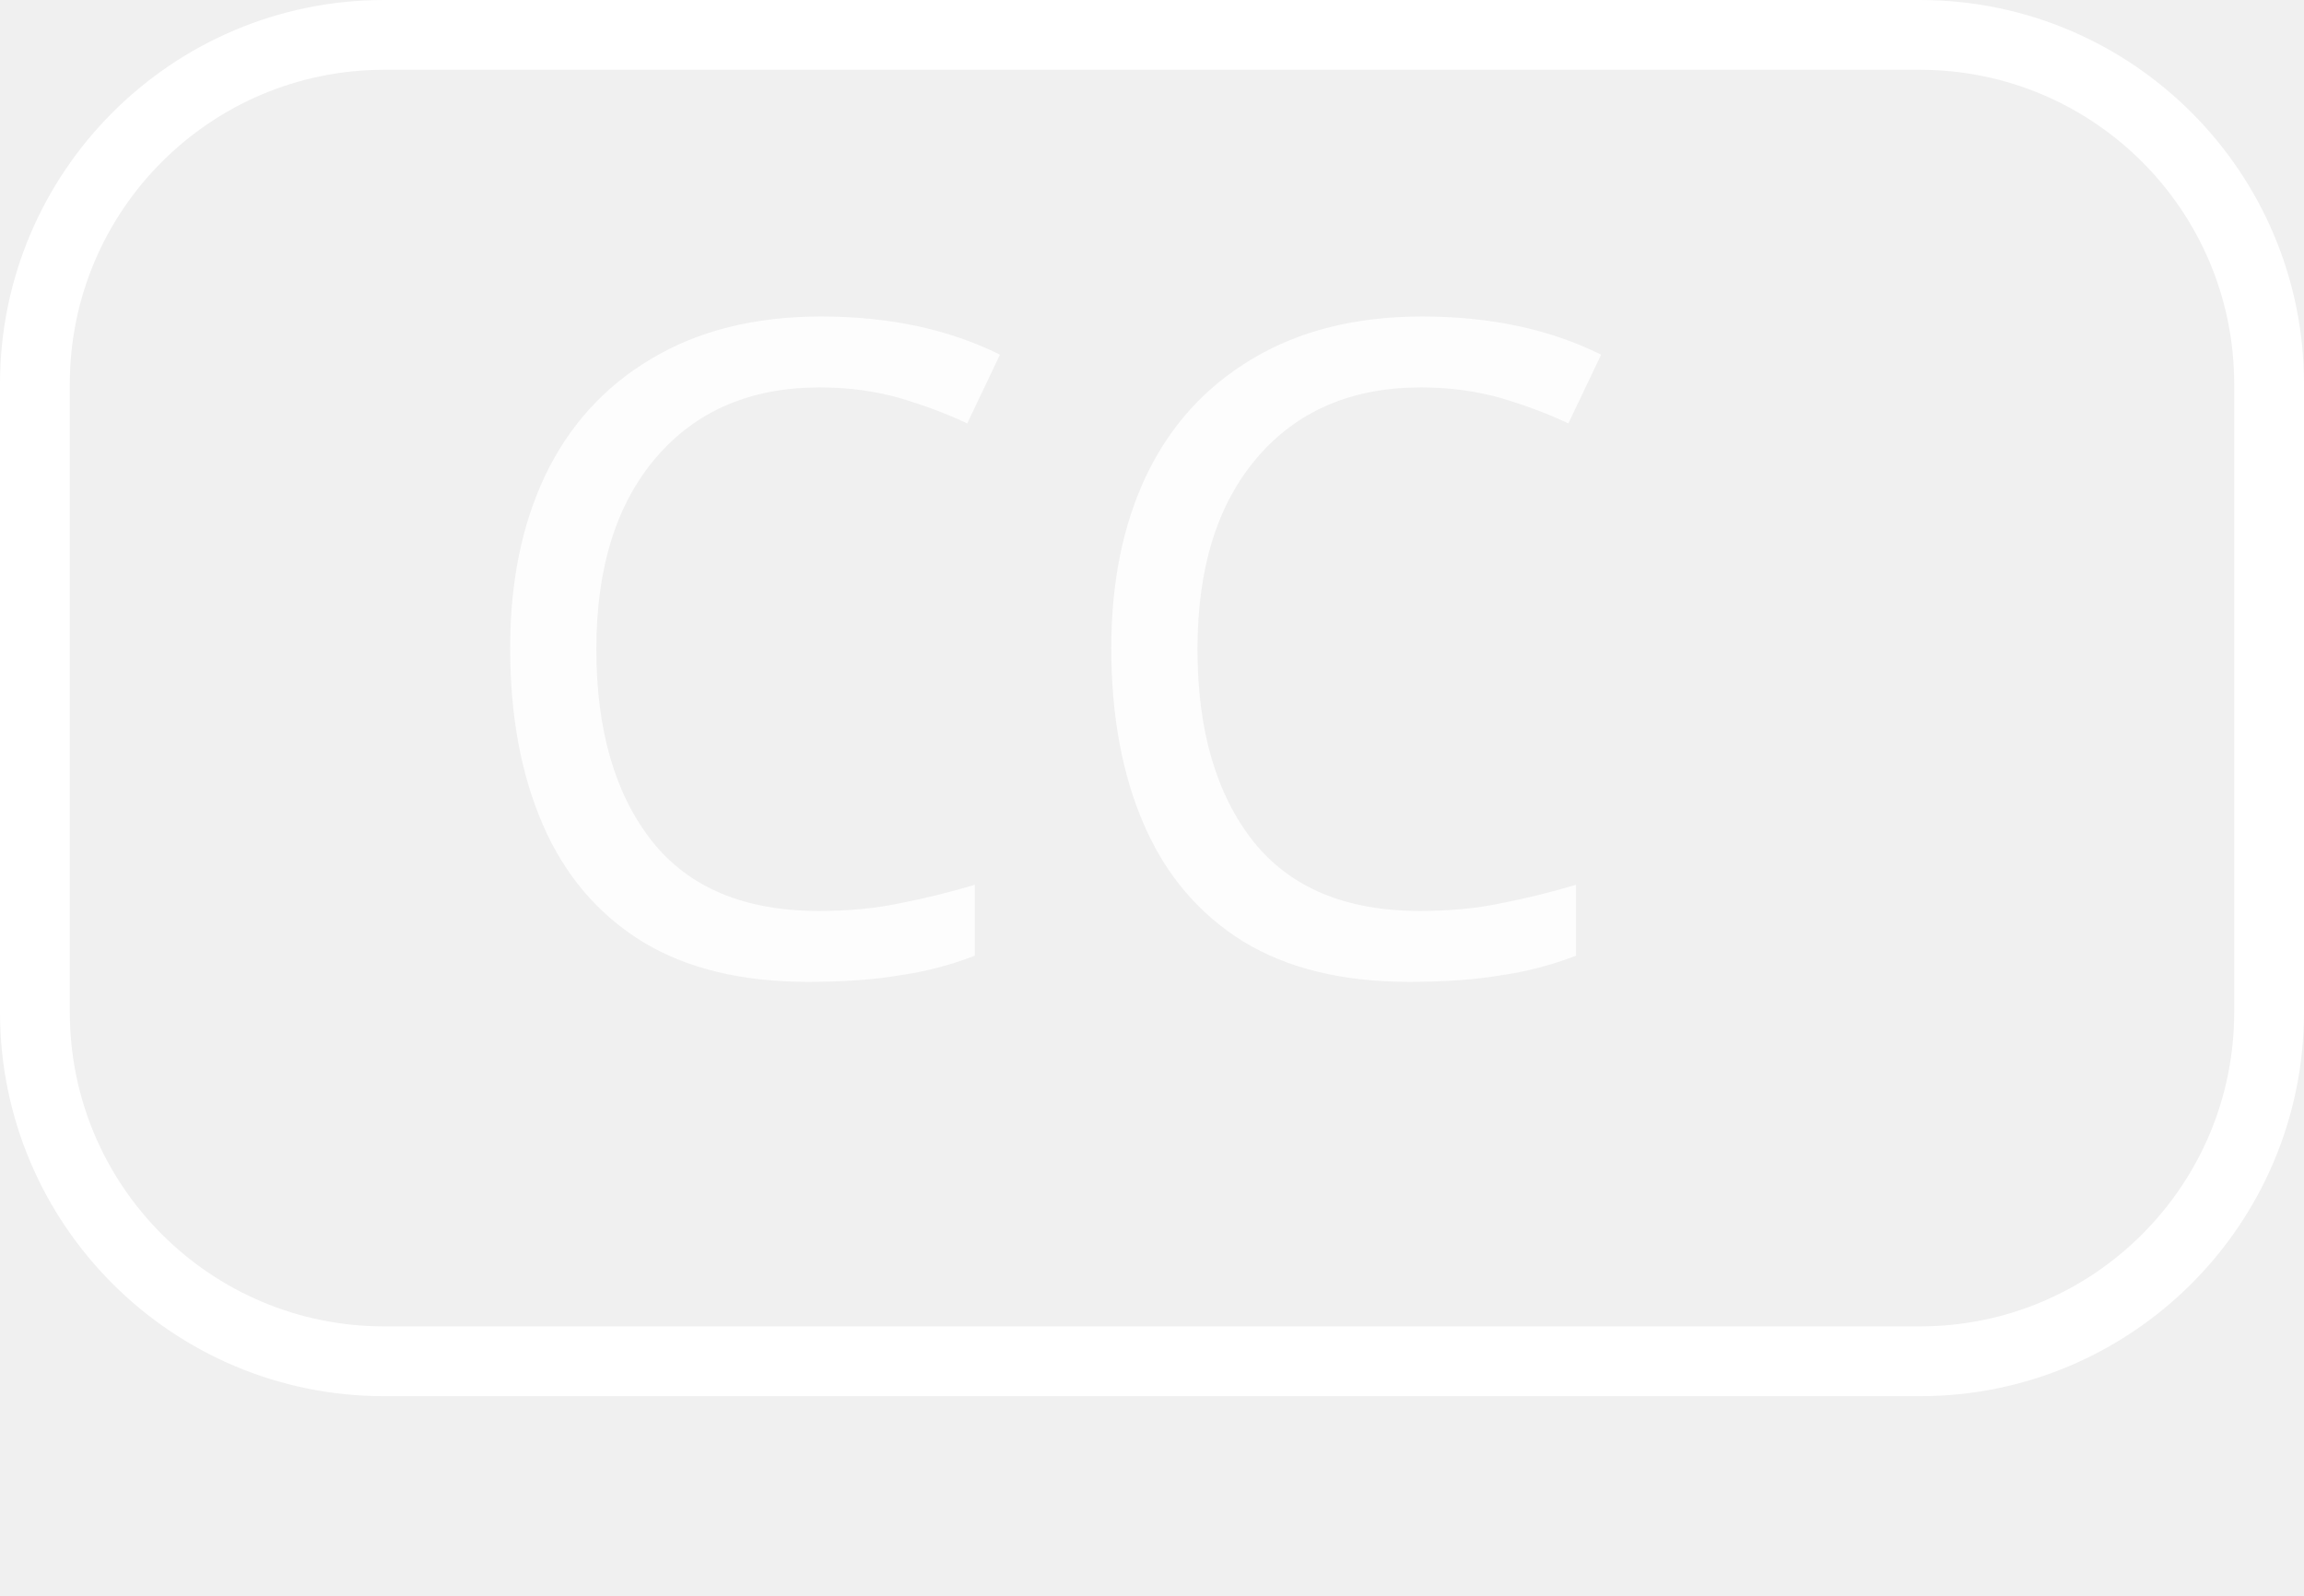
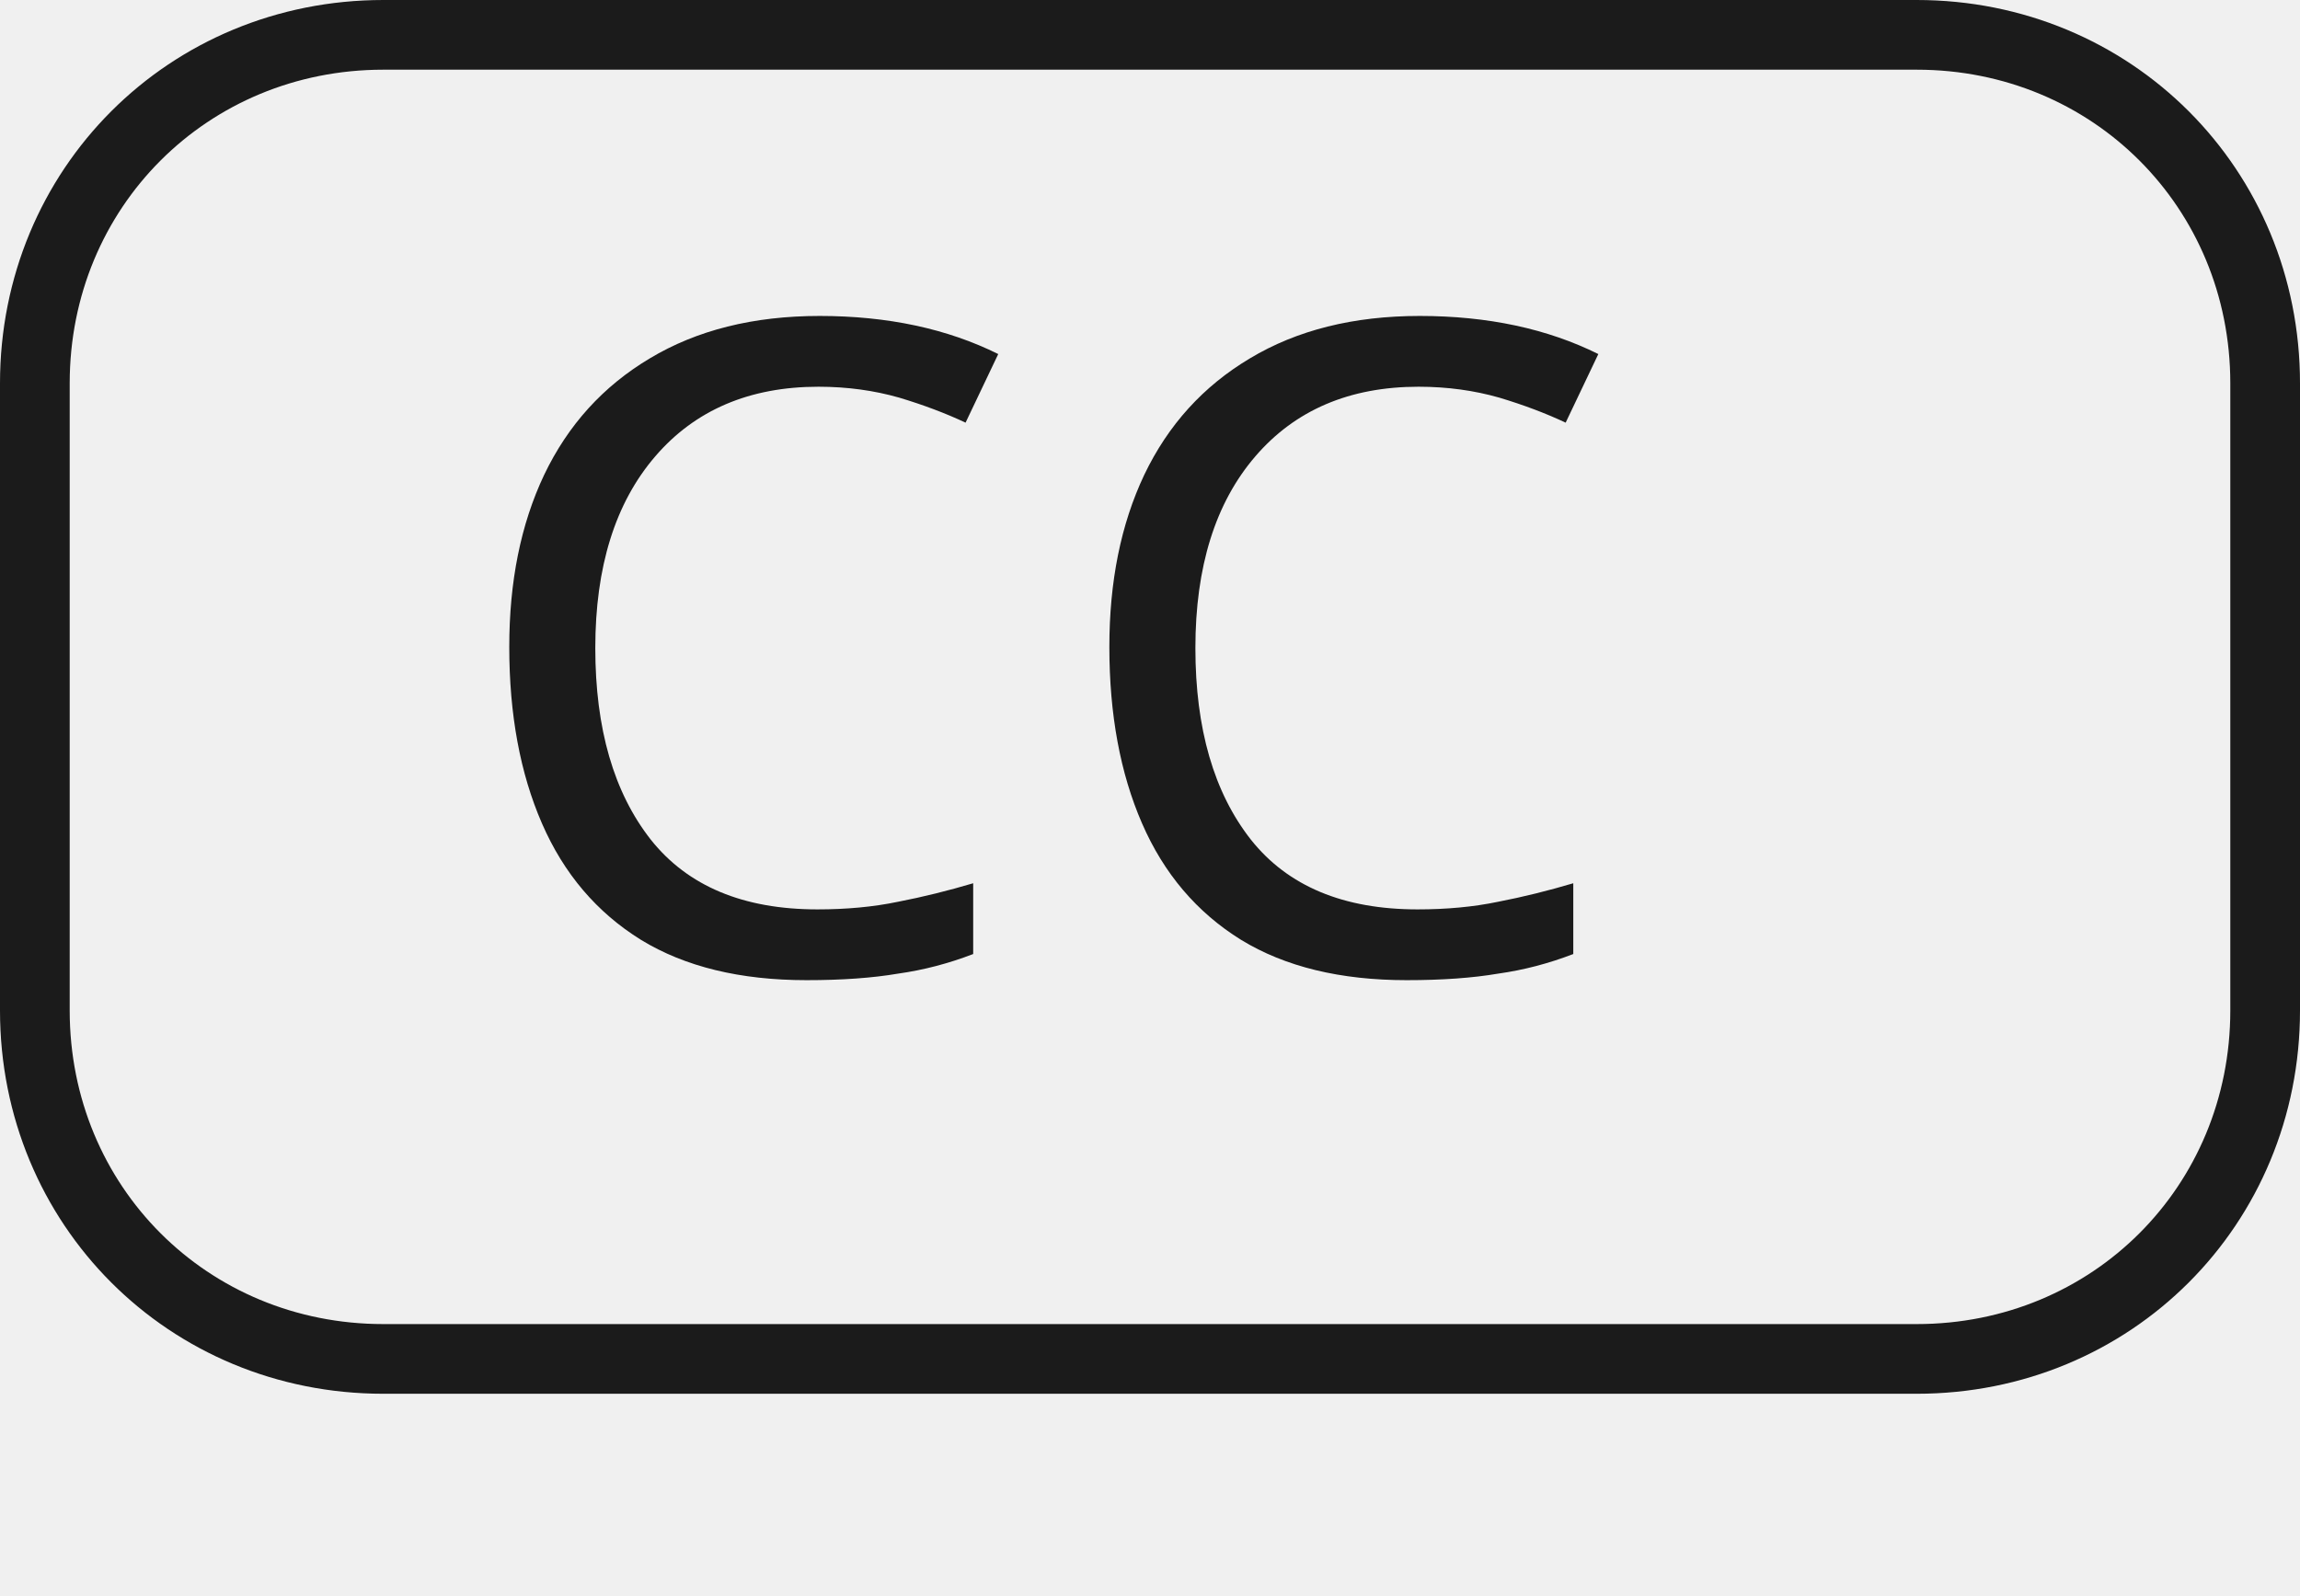
- <svg xmlns="http://www.w3.org/2000/svg" version="1.1" id="Layer_1" x="0px" y="0px" viewBox="0 0 33 22.85" style="enable-background:new 0 0 33 22.85;" xml:space="preserve">
+ <svg xmlns="http://www.w3.org/2000/svg" version="1.1" id="Layer_1" x="0px" y="0px" viewBox="0 0 33 22.9" style="enable-background:new 0 0 33 22.9;" xml:space="preserve">
  <style type="text/css">
- 	.st0{fill:none;stroke:#FFFFFF;stroke-miterlimit:10;}
+ 	.st0{fill:none;stroke:#1B1B1B;stroke-miterlimit:10;}
	.st1{fill:none;}
- 	.st2{fill:#FDFDFD;}
+ 	.st2{fill:#1B1B1B;}
	.st3{font-family:'Effra-Medium';}
	.st4{font-size:13px;}
</style>
-   <path class="st0" d="M5.5,0.5h22c2.76,0,5,2.24,5,5v9c0,2.76-2.24,5-5,5h-22c-2.76,0-5-2.24-5-5v-9C0.5,2.74,2.74,0.5,5.5,0.5z" />
-   <rect x="6.51" y="5.26" class="st1" width="19.98" height="9.47" />
+   <path class="st0" d="M5.5,0.5h22c2.8,0,5,2.2,5,5v9c0,2.8-2.2,5-5,5h-22c-2.8,0-5-2.2-5-5v-9C0.5,2.7,2.7,0.5,5.5,0.5z" />
+   <rect x="6.5" y="5.3" class="st1" width="20" height="9.5" />
  <text transform="matrix(1 0 0 1 6.51 13.94)" class="st2 st3 st4">C</text>
  <text transform="matrix(1 0 0 1 15.12 13.94)" class="st2 st3 st4">C</text>
</svg>
